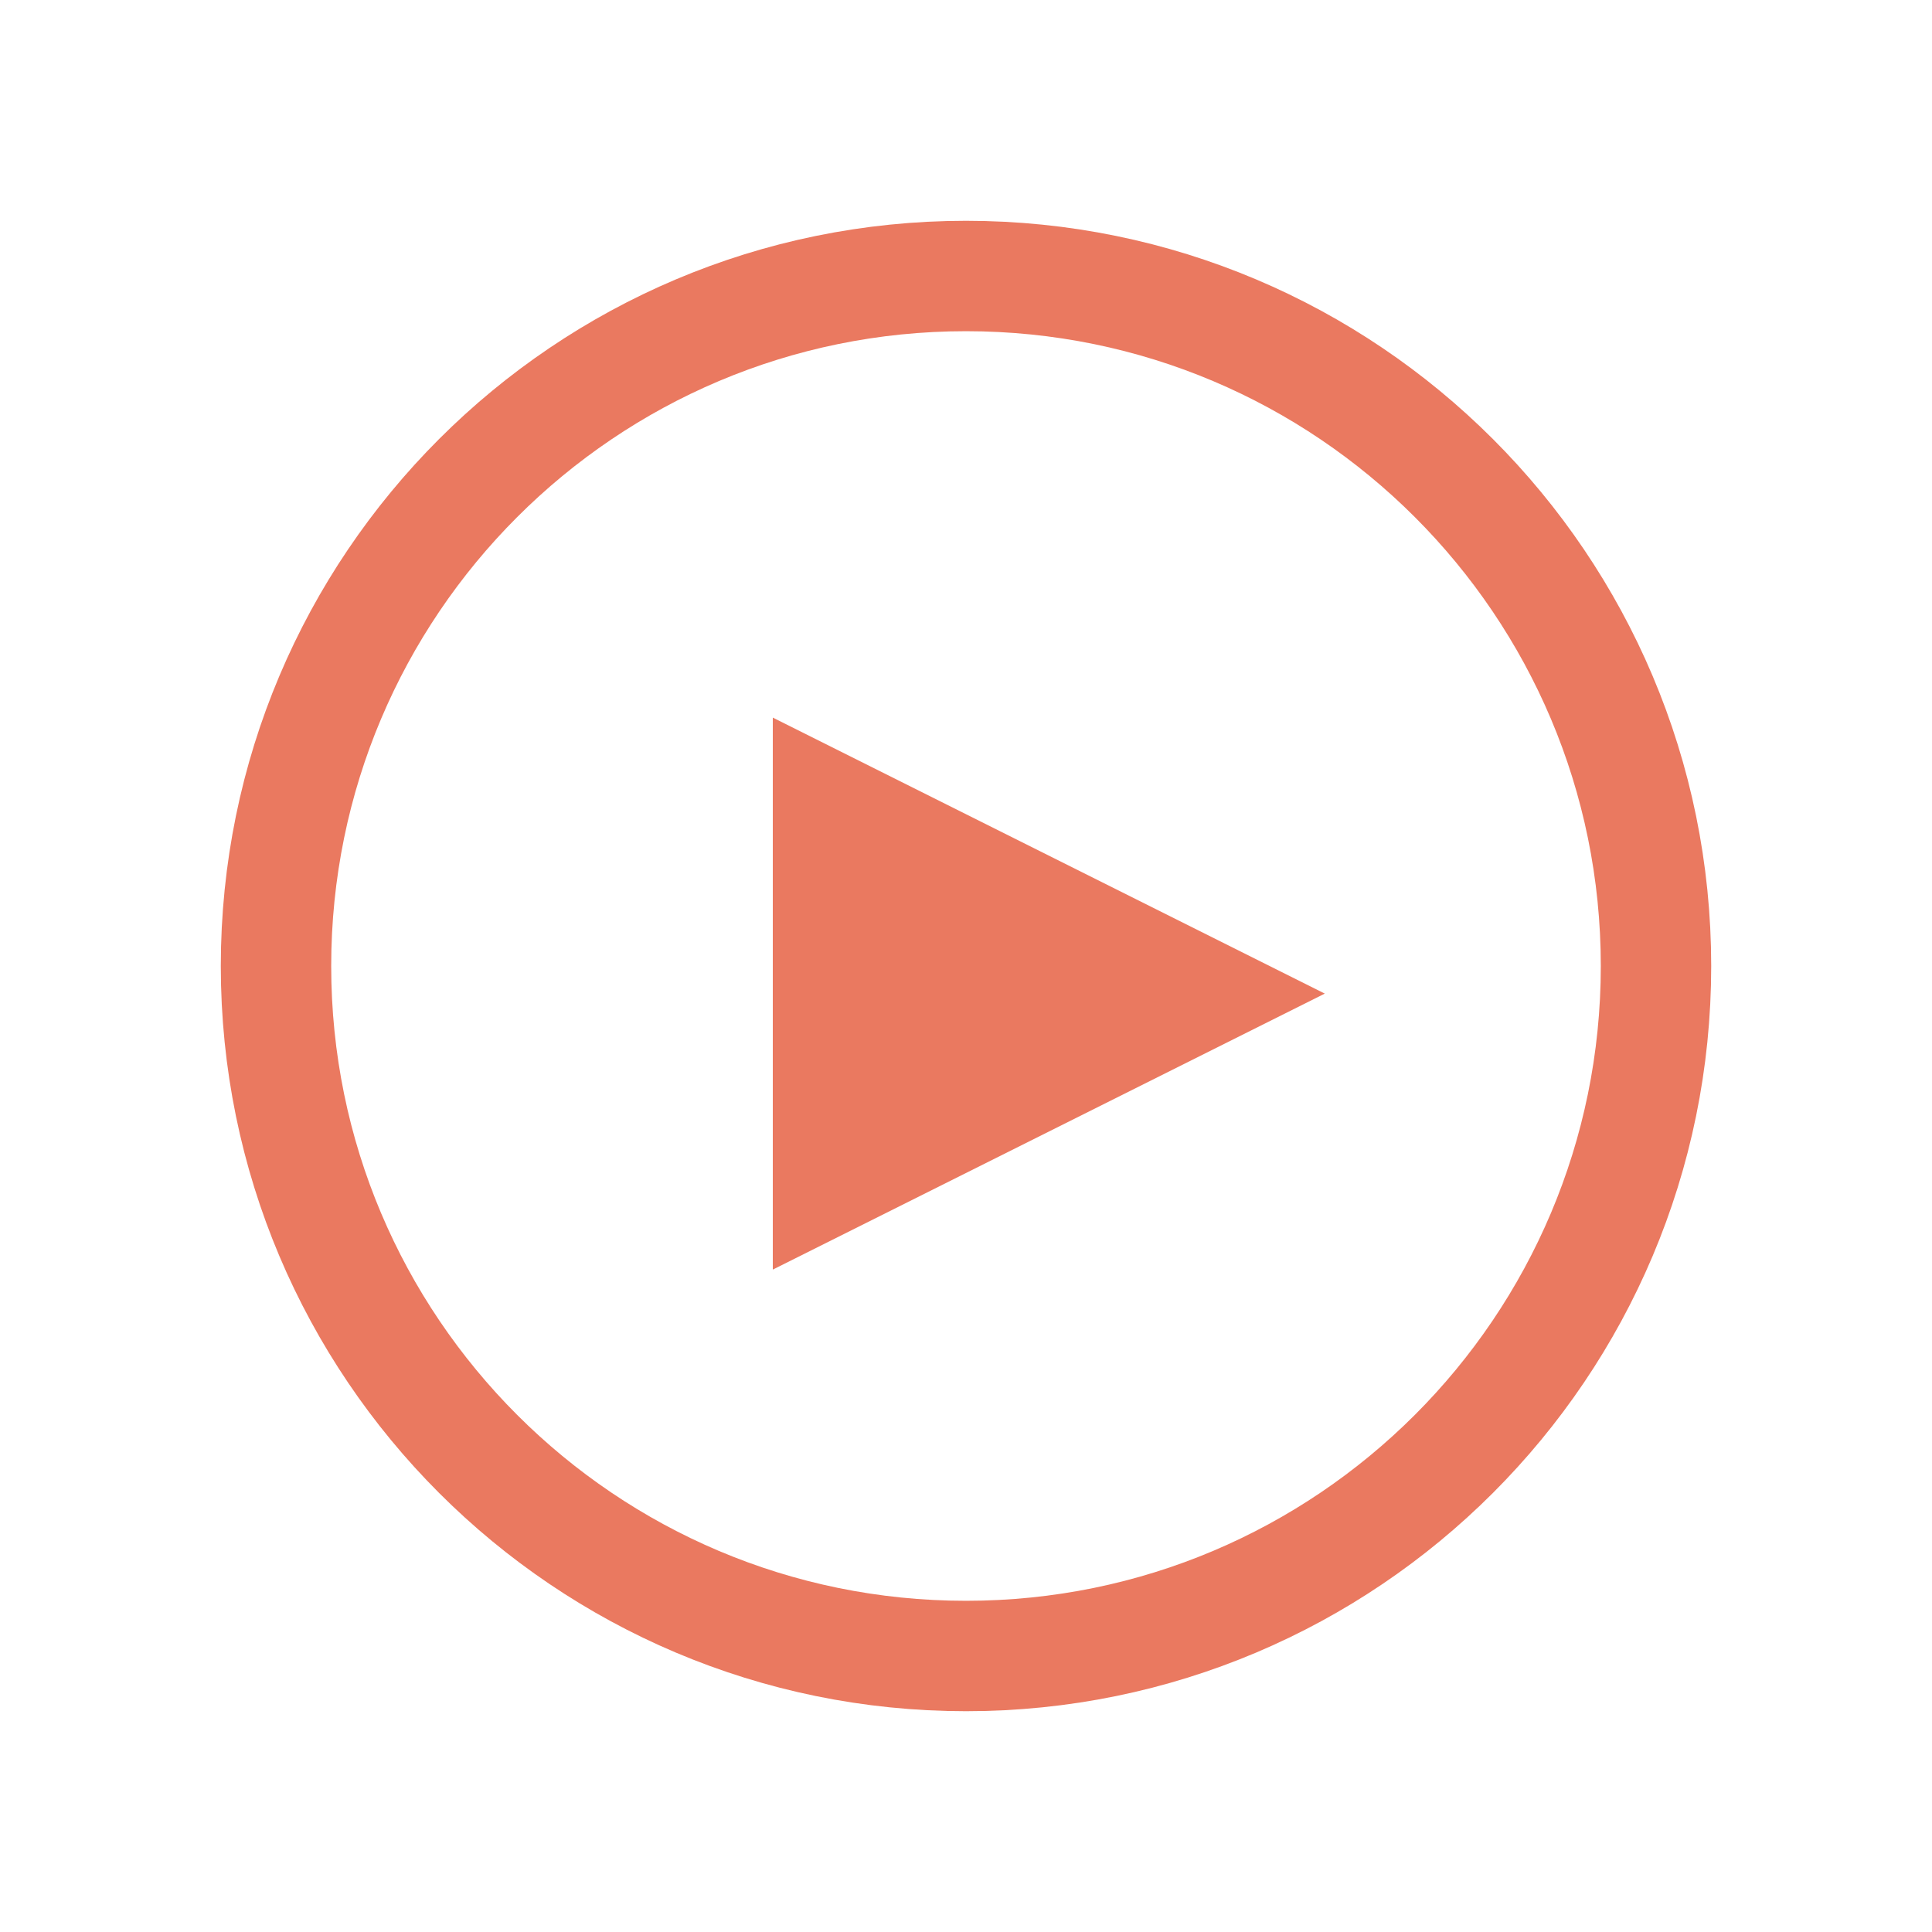
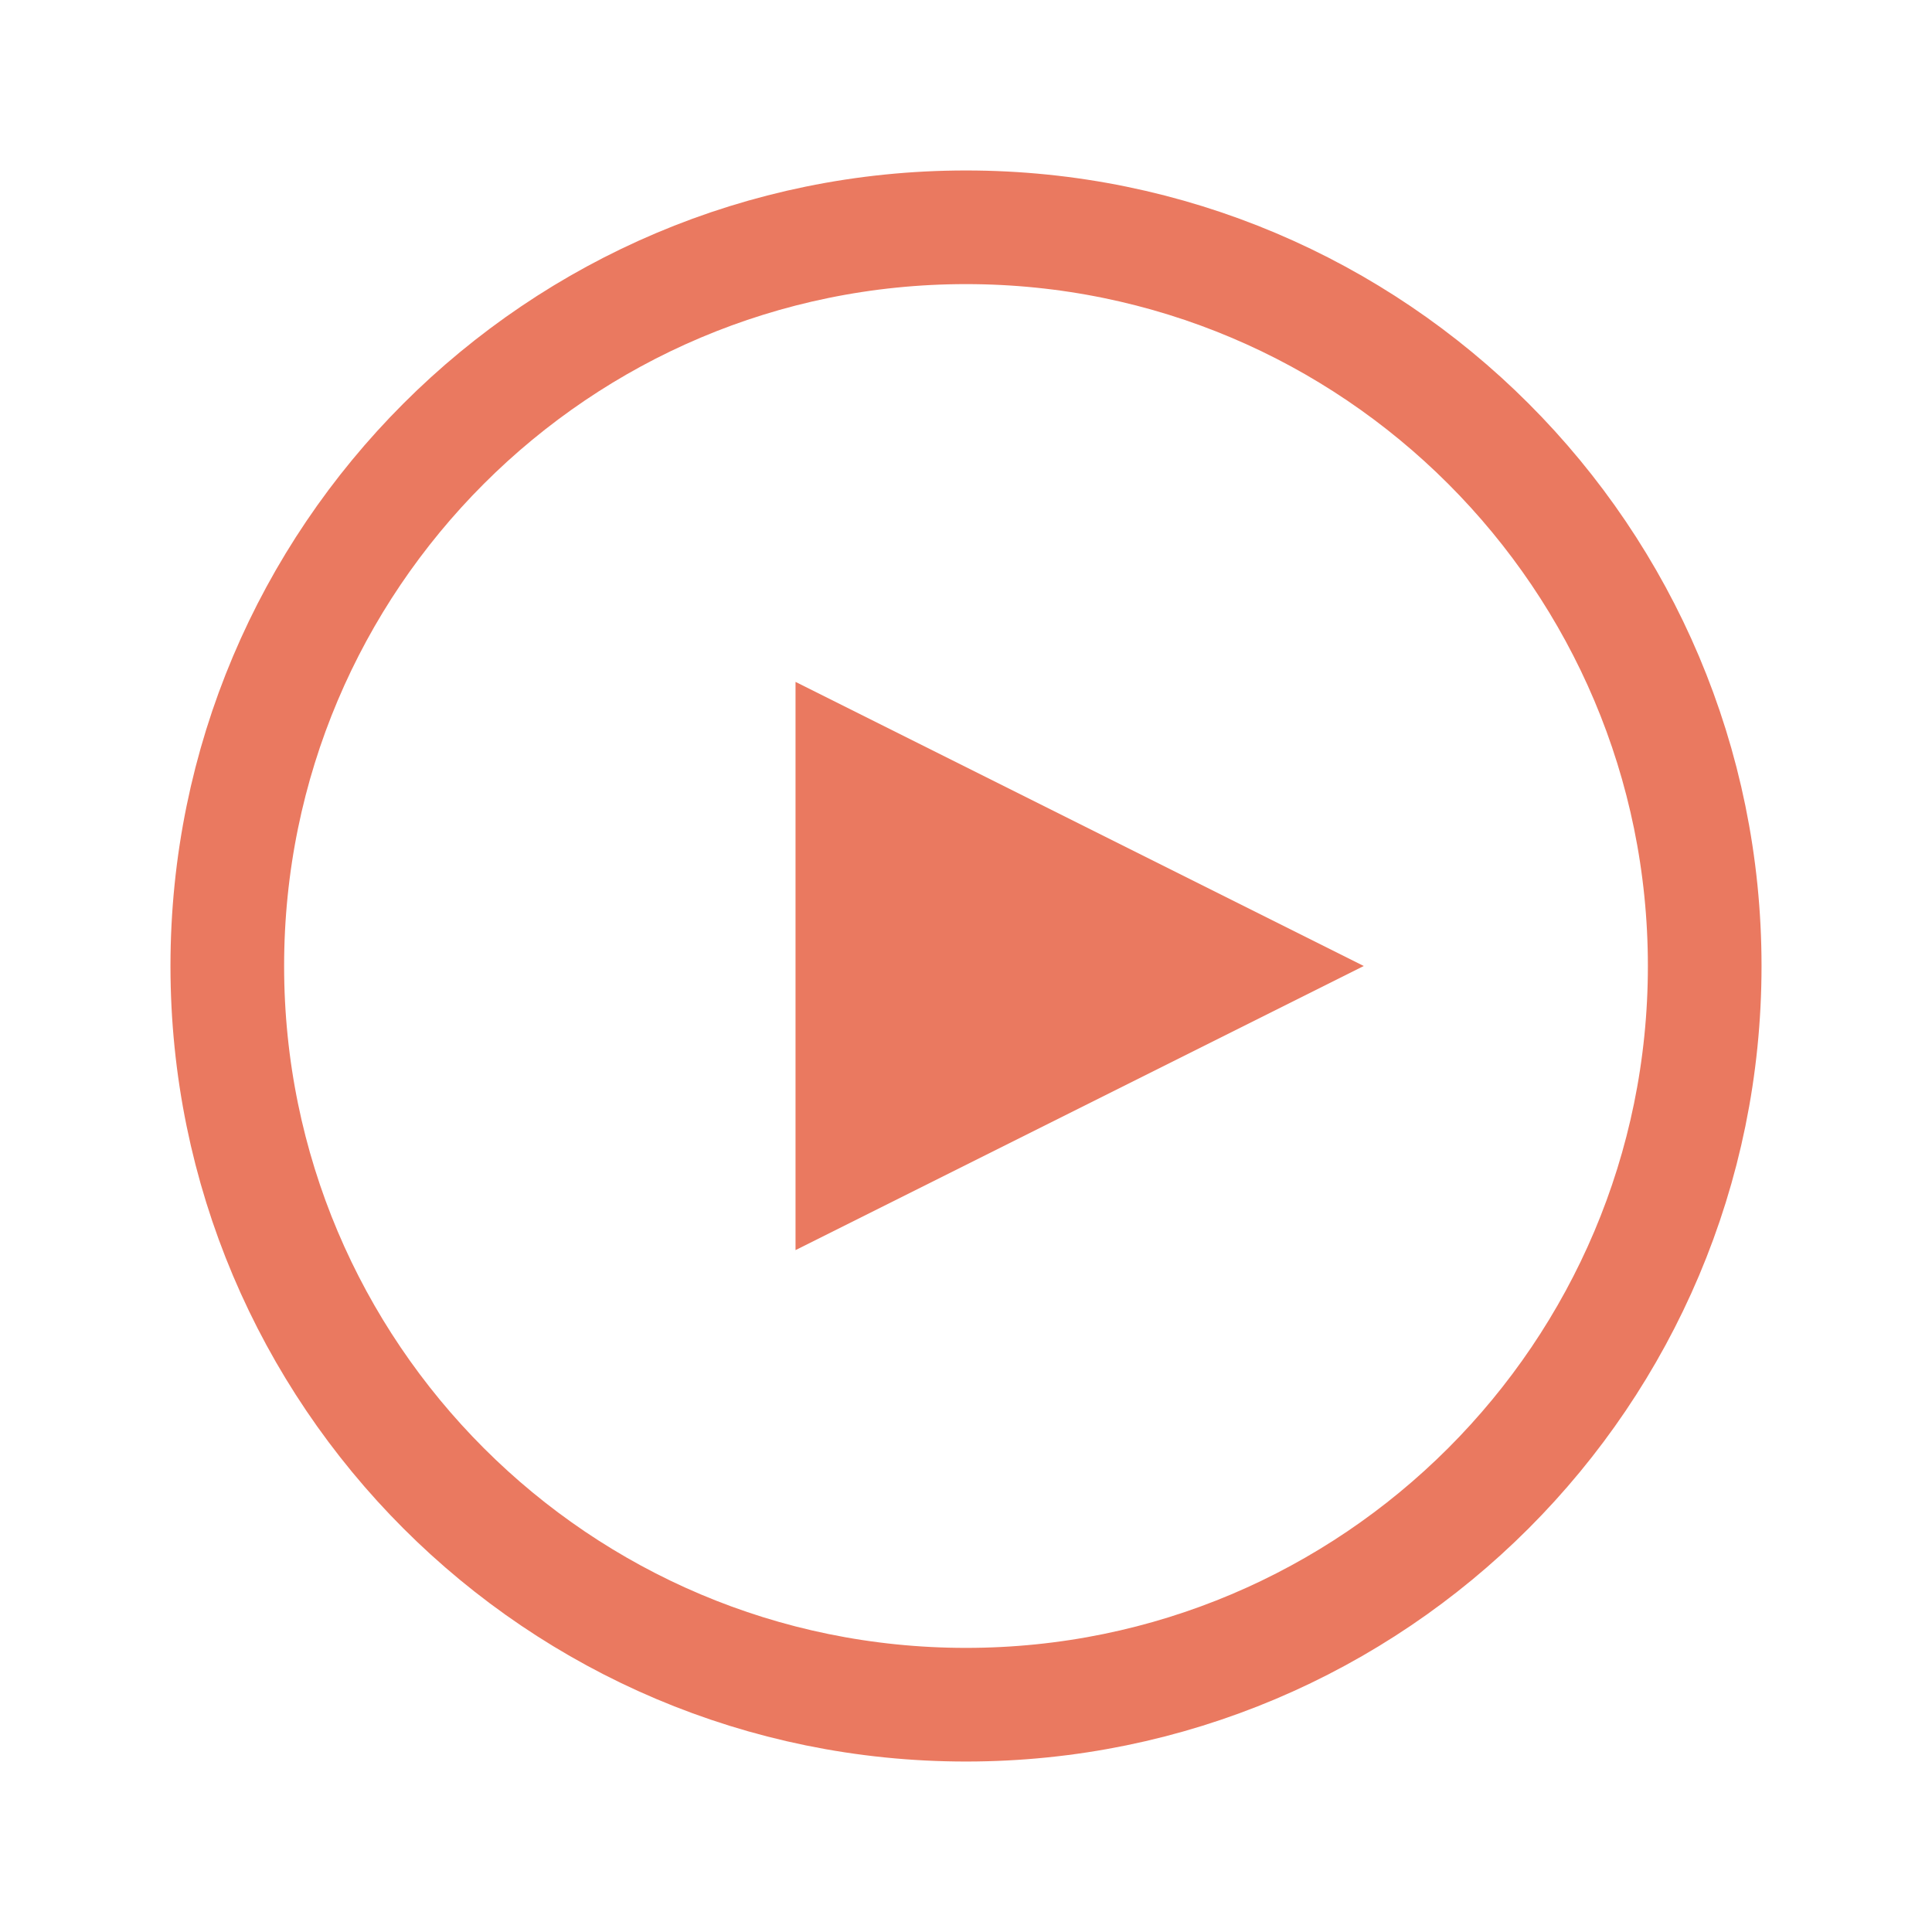
- <svg xmlns="http://www.w3.org/2000/svg" width="35" viewBox="0 0 35 35">
-   <circle cx="17.5" cy="17.5" r="12.5" fill="none" stroke="#ea7960" stroke-width="2" />
-   <path fill="#ea7960" d="M24 18l-10 5V13z" />
+ <svg xmlns="http://www.w3.org/2000/svg" viewBox="0 0 34 34" width="35">
+   <circle cx="17" cy="17" r="13" fill="none" stroke="#ea7960" stroke-width="2" />
+   <path fill="#ea7960" d="M24 17l-10 5V12z" />
</svg>
